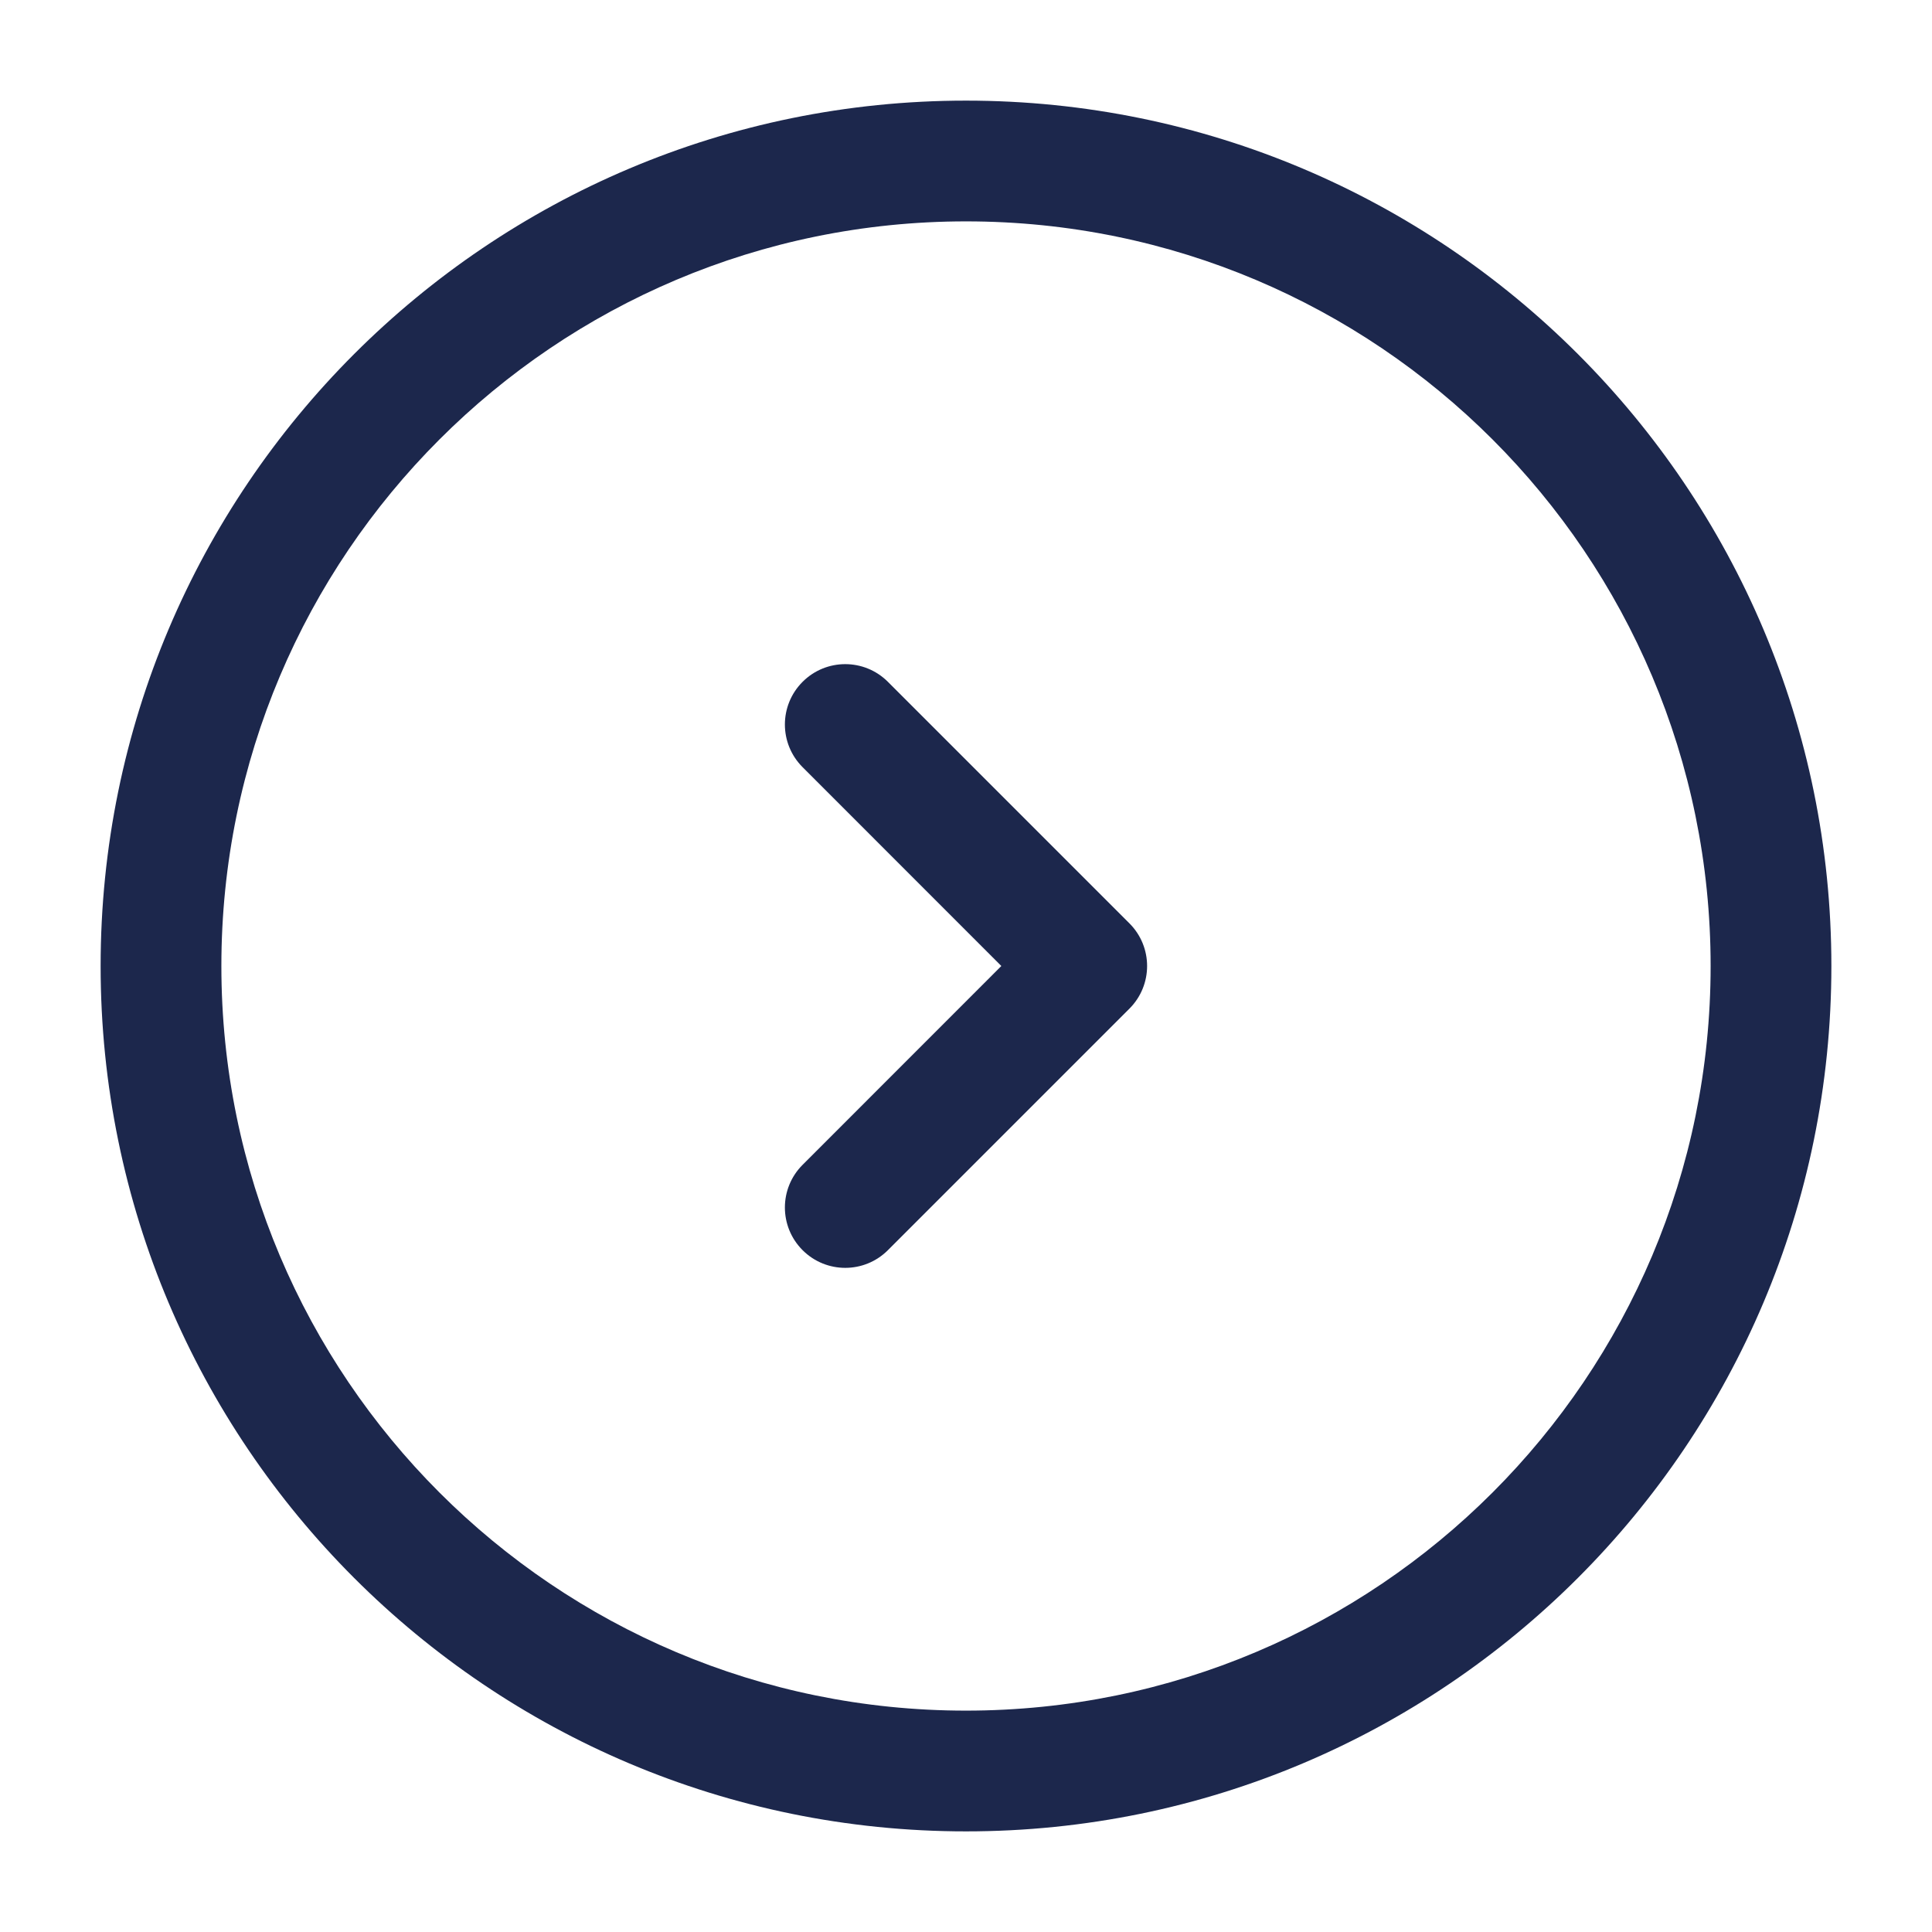
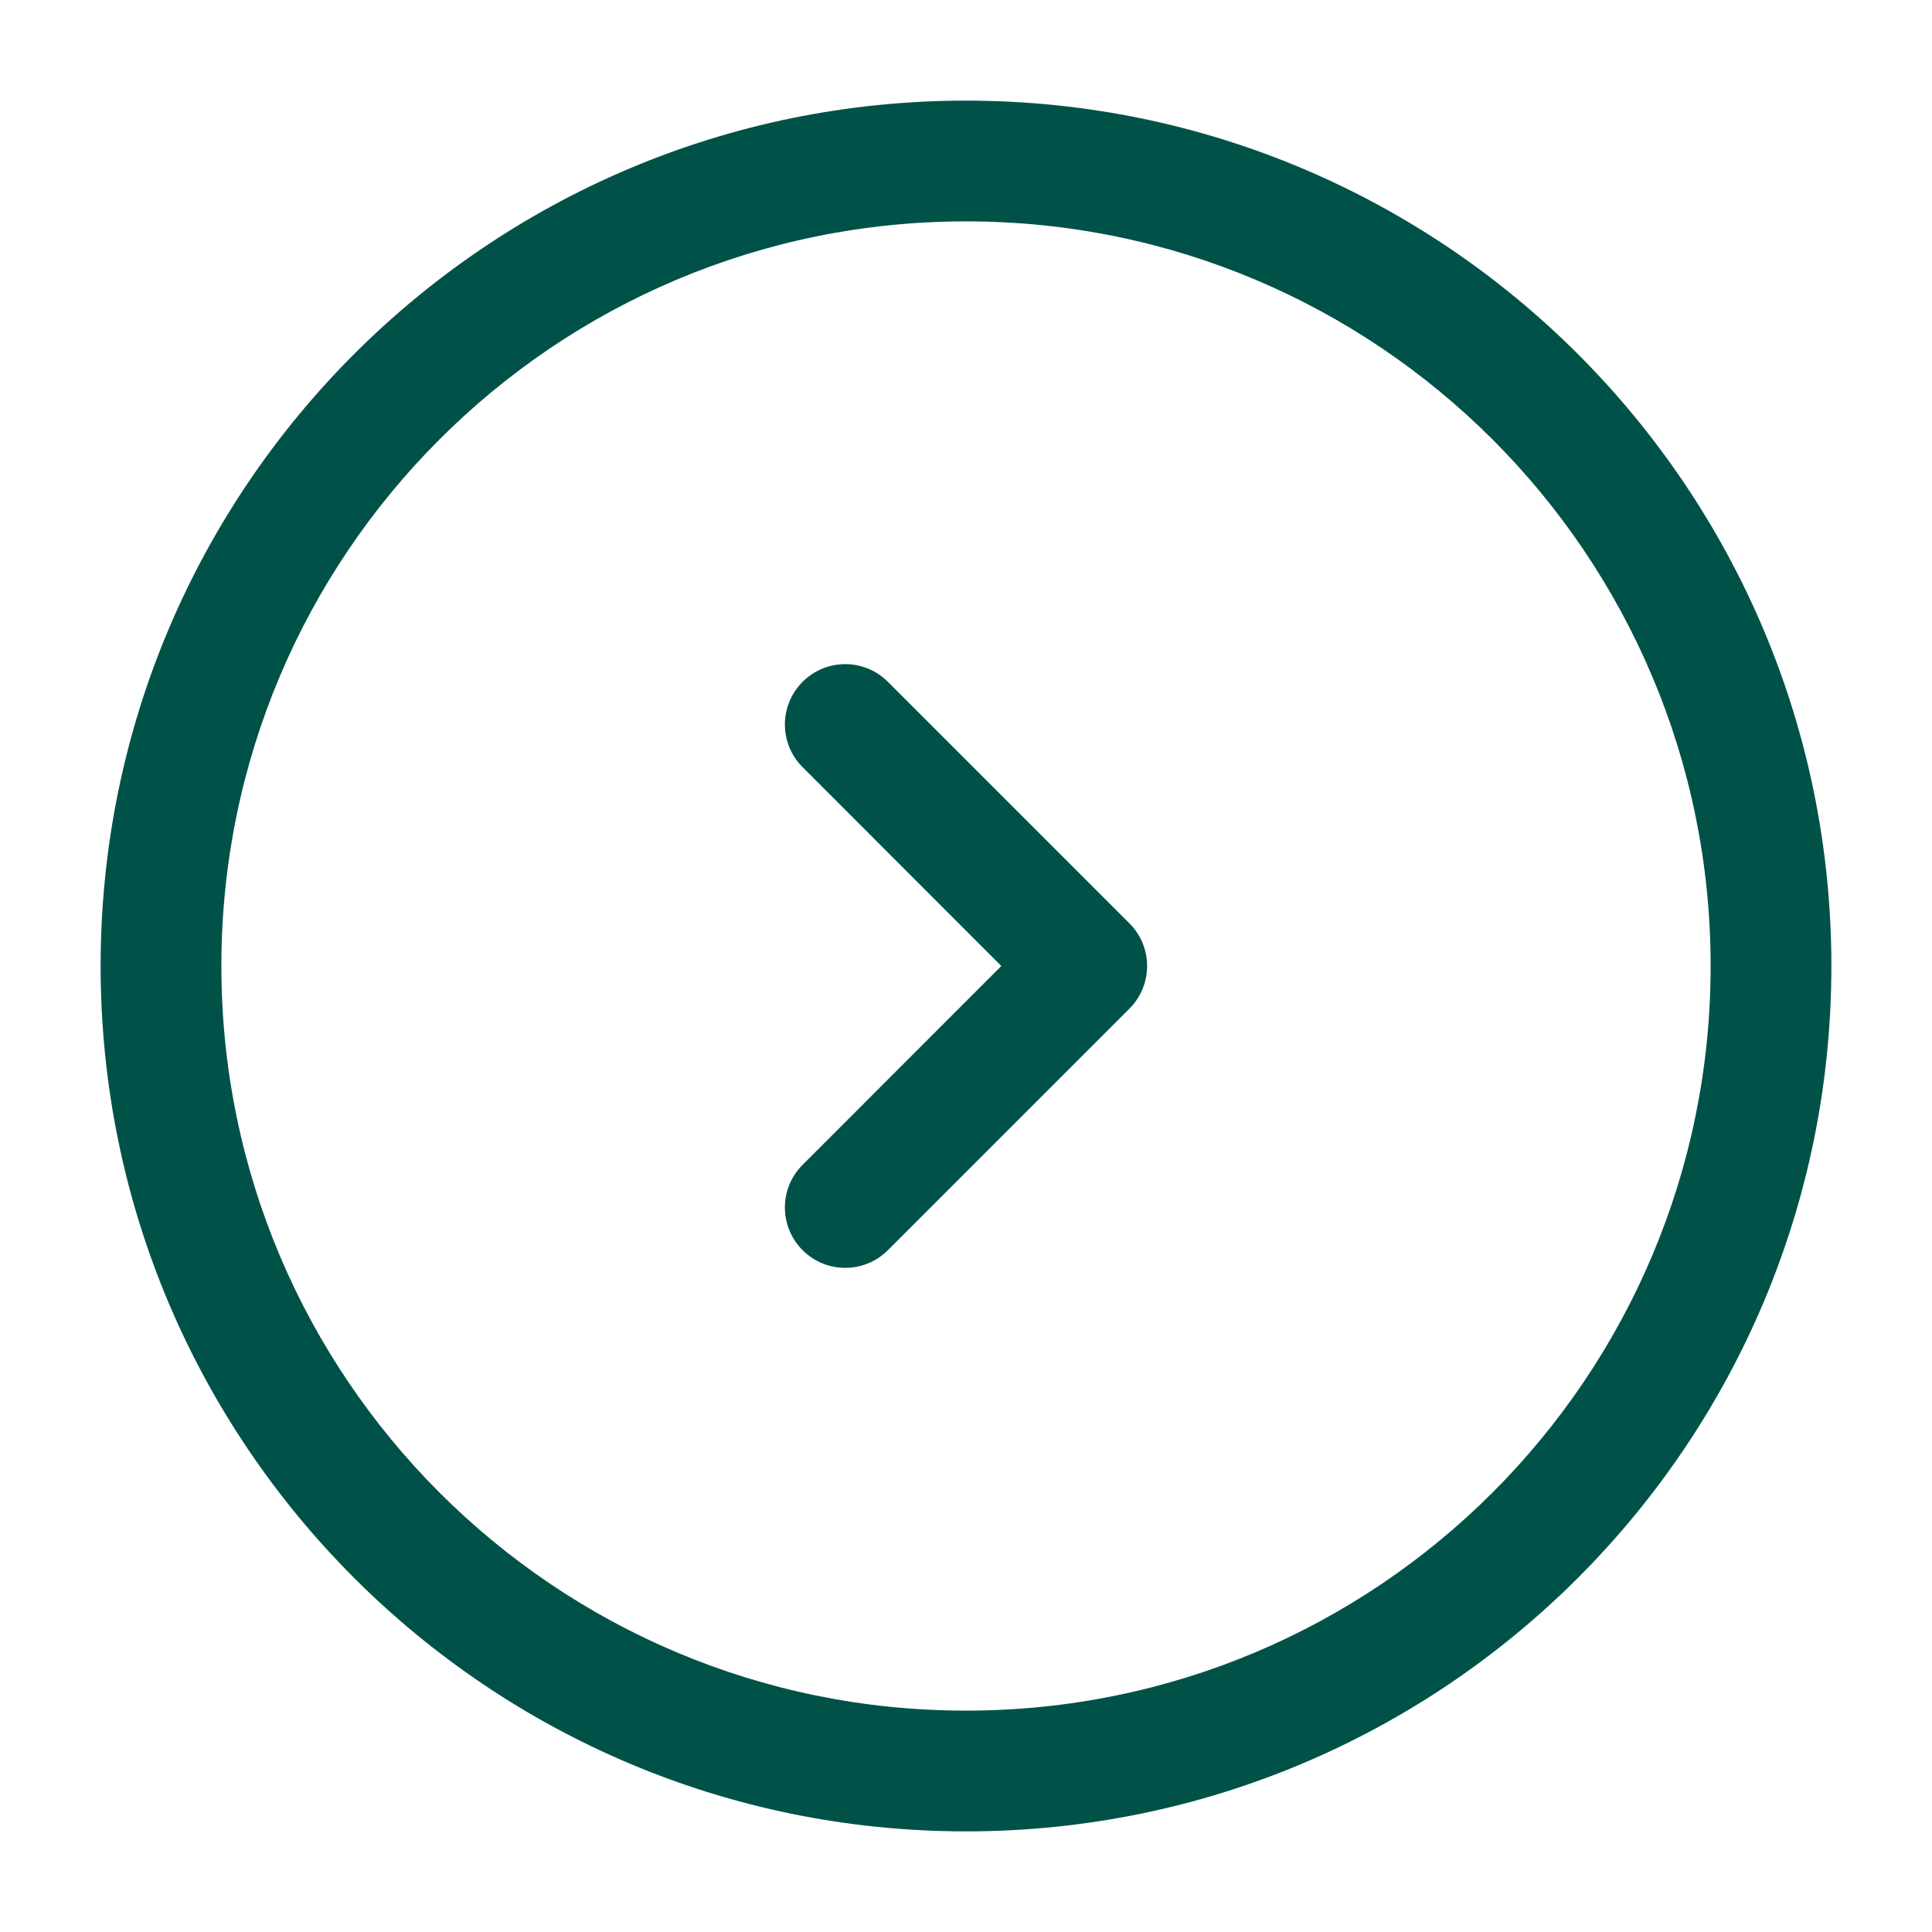
<svg xmlns="http://www.w3.org/2000/svg" width="800px" height="800px" viewBox="0 0 24 24" fill="none">
-   <path fill-rule="evenodd" clip-rule="evenodd" d="M12 2.75C6.891 2.75 2.75 6.891 2.75 12C2.75 17.109 6.891 21.25 12 21.25C17.109 21.25 21.25 17.109 21.25 12C21.25 6.891 17.109 2.75 12 2.75ZM1.25 12C1.25 6.063 6.063 1.25 12 1.25C17.937 1.25 22.75 6.063 22.75 12C22.75 17.937 17.937 22.75 12 22.75C6.063 22.75 1.25 17.937 1.25 12ZM9.97 8.47C10.263 8.177 10.737 8.177 11.03 8.47L14.03 11.47C14.323 11.763 14.323 12.237 14.03 12.53L11.03 15.53C10.737 15.823 10.263 15.823 9.97 15.53C9.677 15.237 9.677 14.763 9.97 14.47L12.439 12L9.97 9.53C9.677 9.237 9.677 8.763 9.97 8.47Z" fill="#1C274C" />
+   <path fill-rule="evenodd" clip-rule="evenodd" d="M12 2.75C6.891 2.75 2.75 6.891 2.75 12C2.75 17.109 6.891 21.25 12 21.25C17.109 21.25 21.25 17.109 21.25 12C21.25 6.891 17.109 2.75 12 2.75ZM1.25 12C1.25 6.063 6.063 1.25 12 1.25C17.937 1.25 22.75 6.063 22.75 12C22.75 17.937 17.937 22.75 12 22.75C6.063 22.75 1.25 17.937 1.25 12ZM9.97 8.47C10.263 8.177 10.737 8.177 11.03 8.47L14.03 11.47C14.323 11.763 14.323 12.237 14.03 12.53L11.03 15.53C10.737 15.823 10.263 15.823 9.97 15.53C9.677 15.237 9.677 14.763 9.97 14.47L12.439 12L9.97 9.53C9.677 9.237 9.677 8.763 9.97 8.47Z" fill="#005249" />
</svg>
